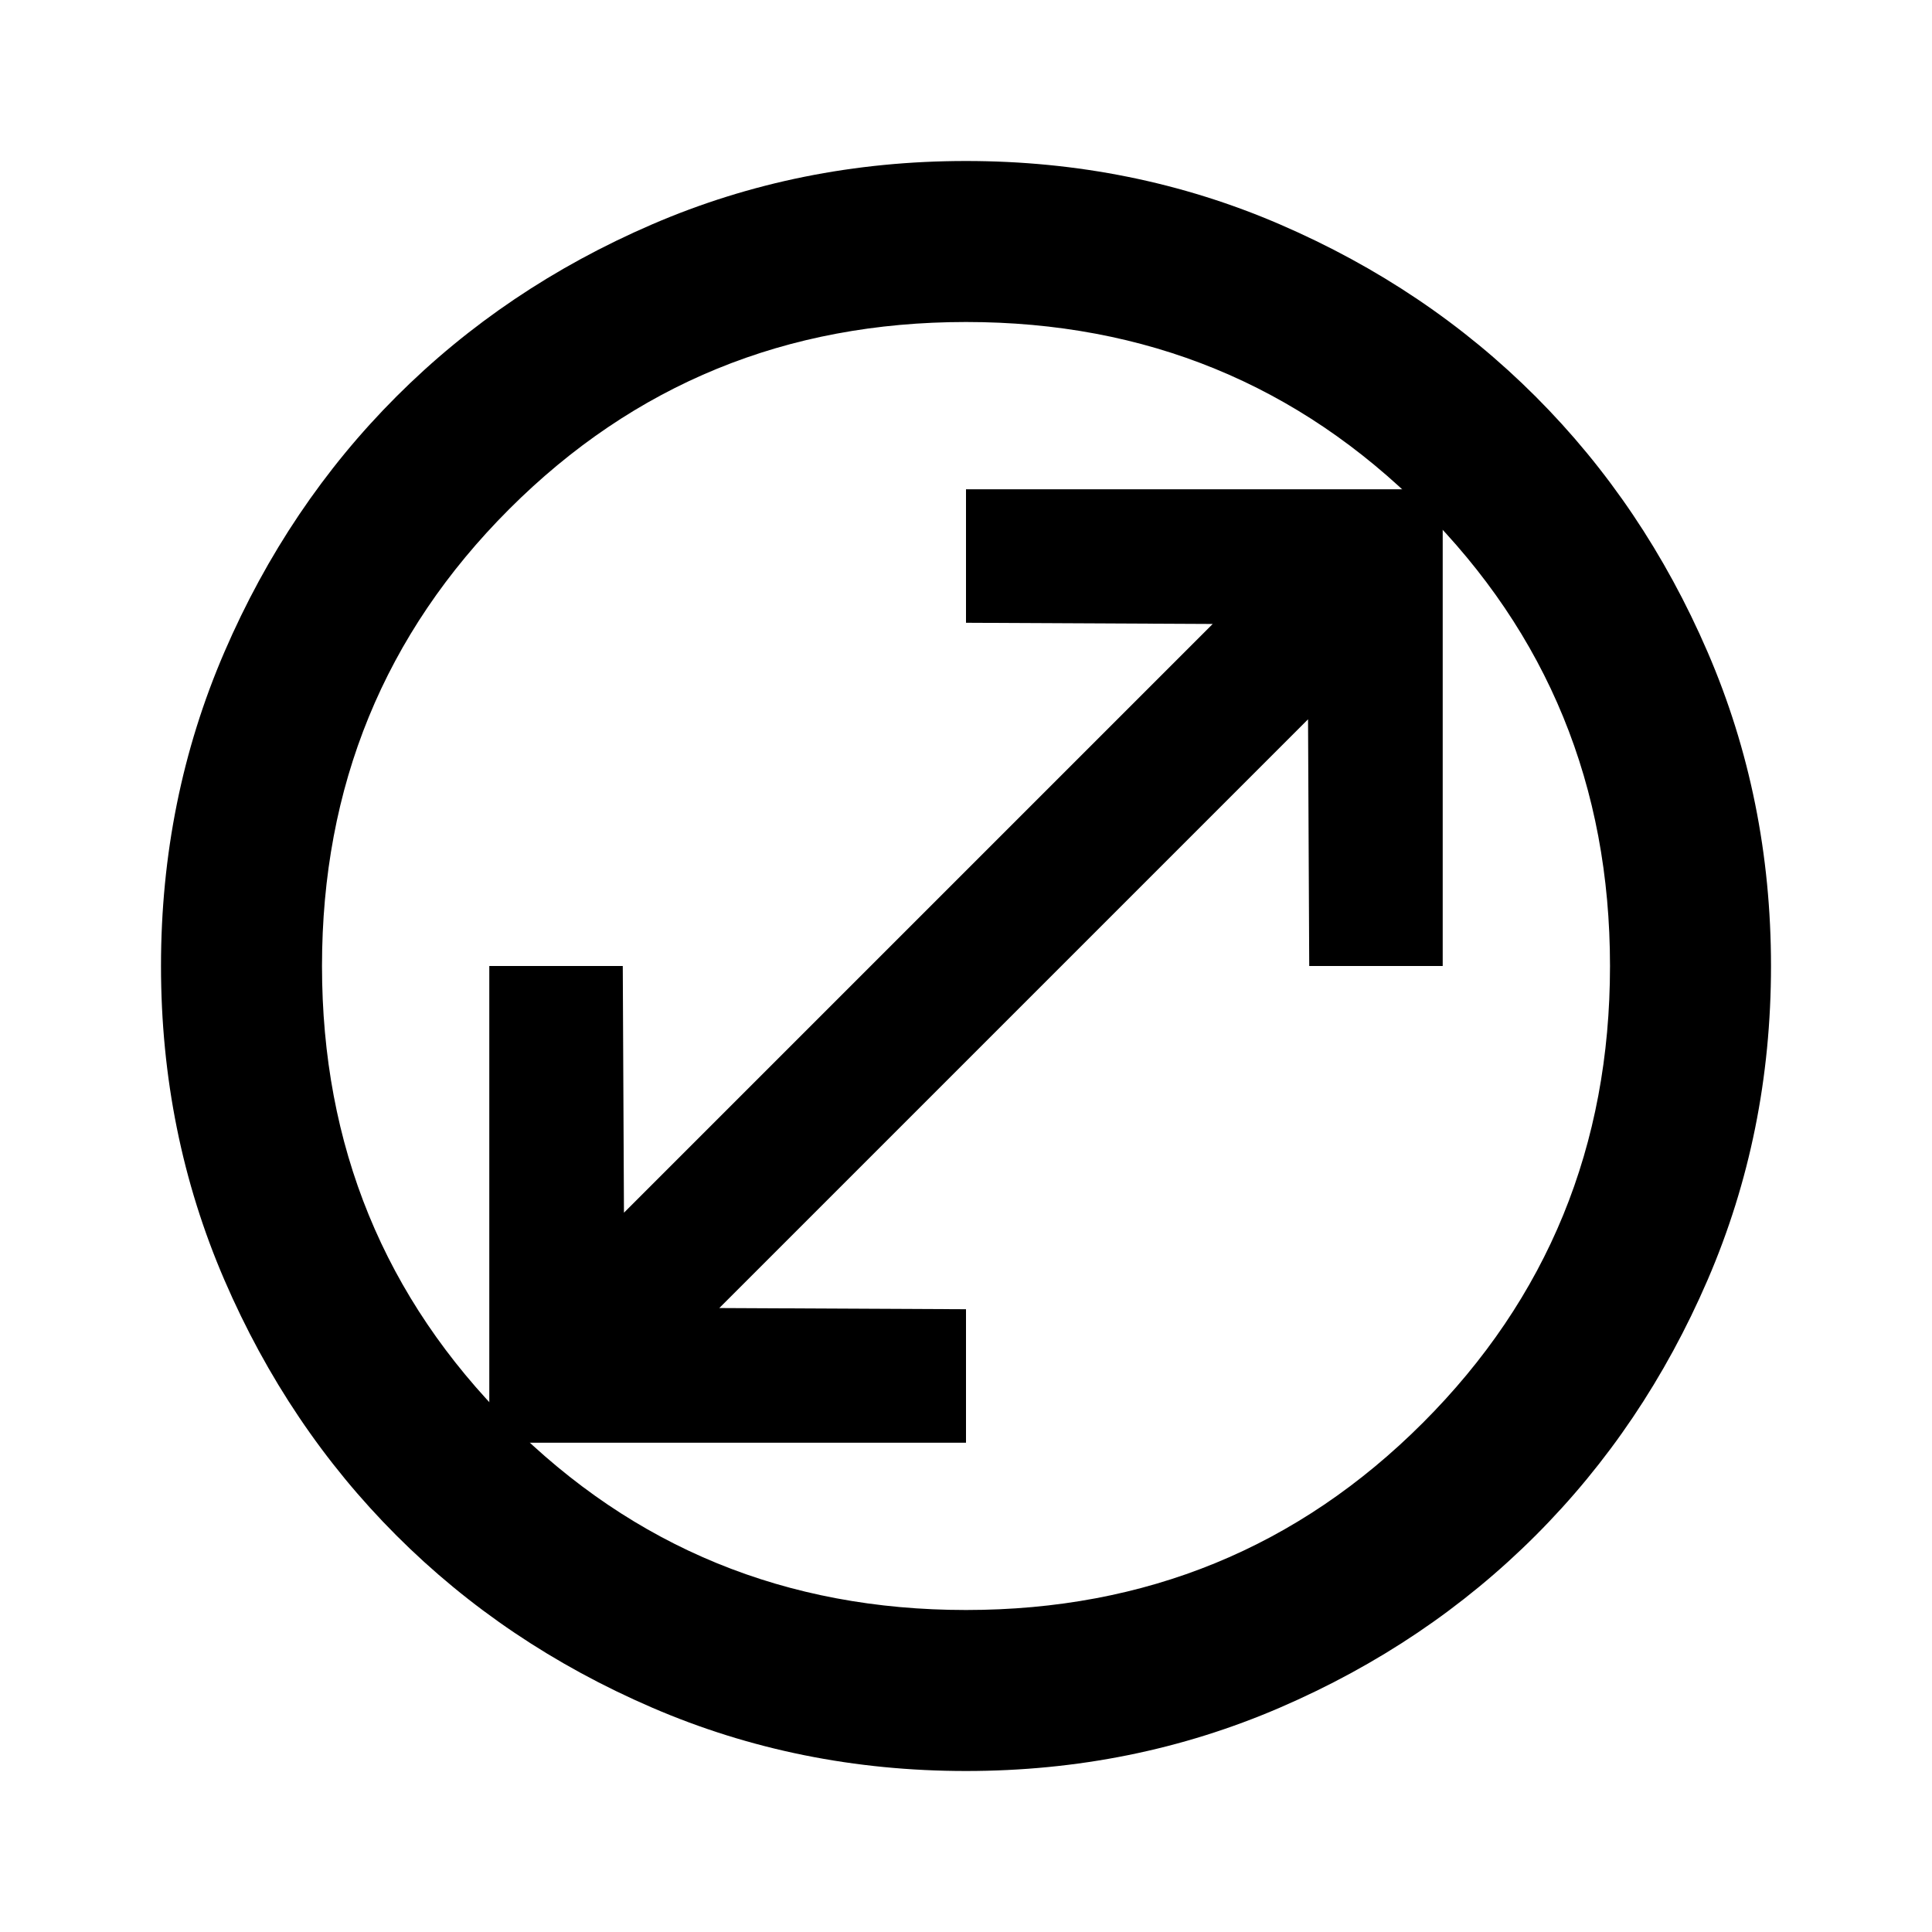
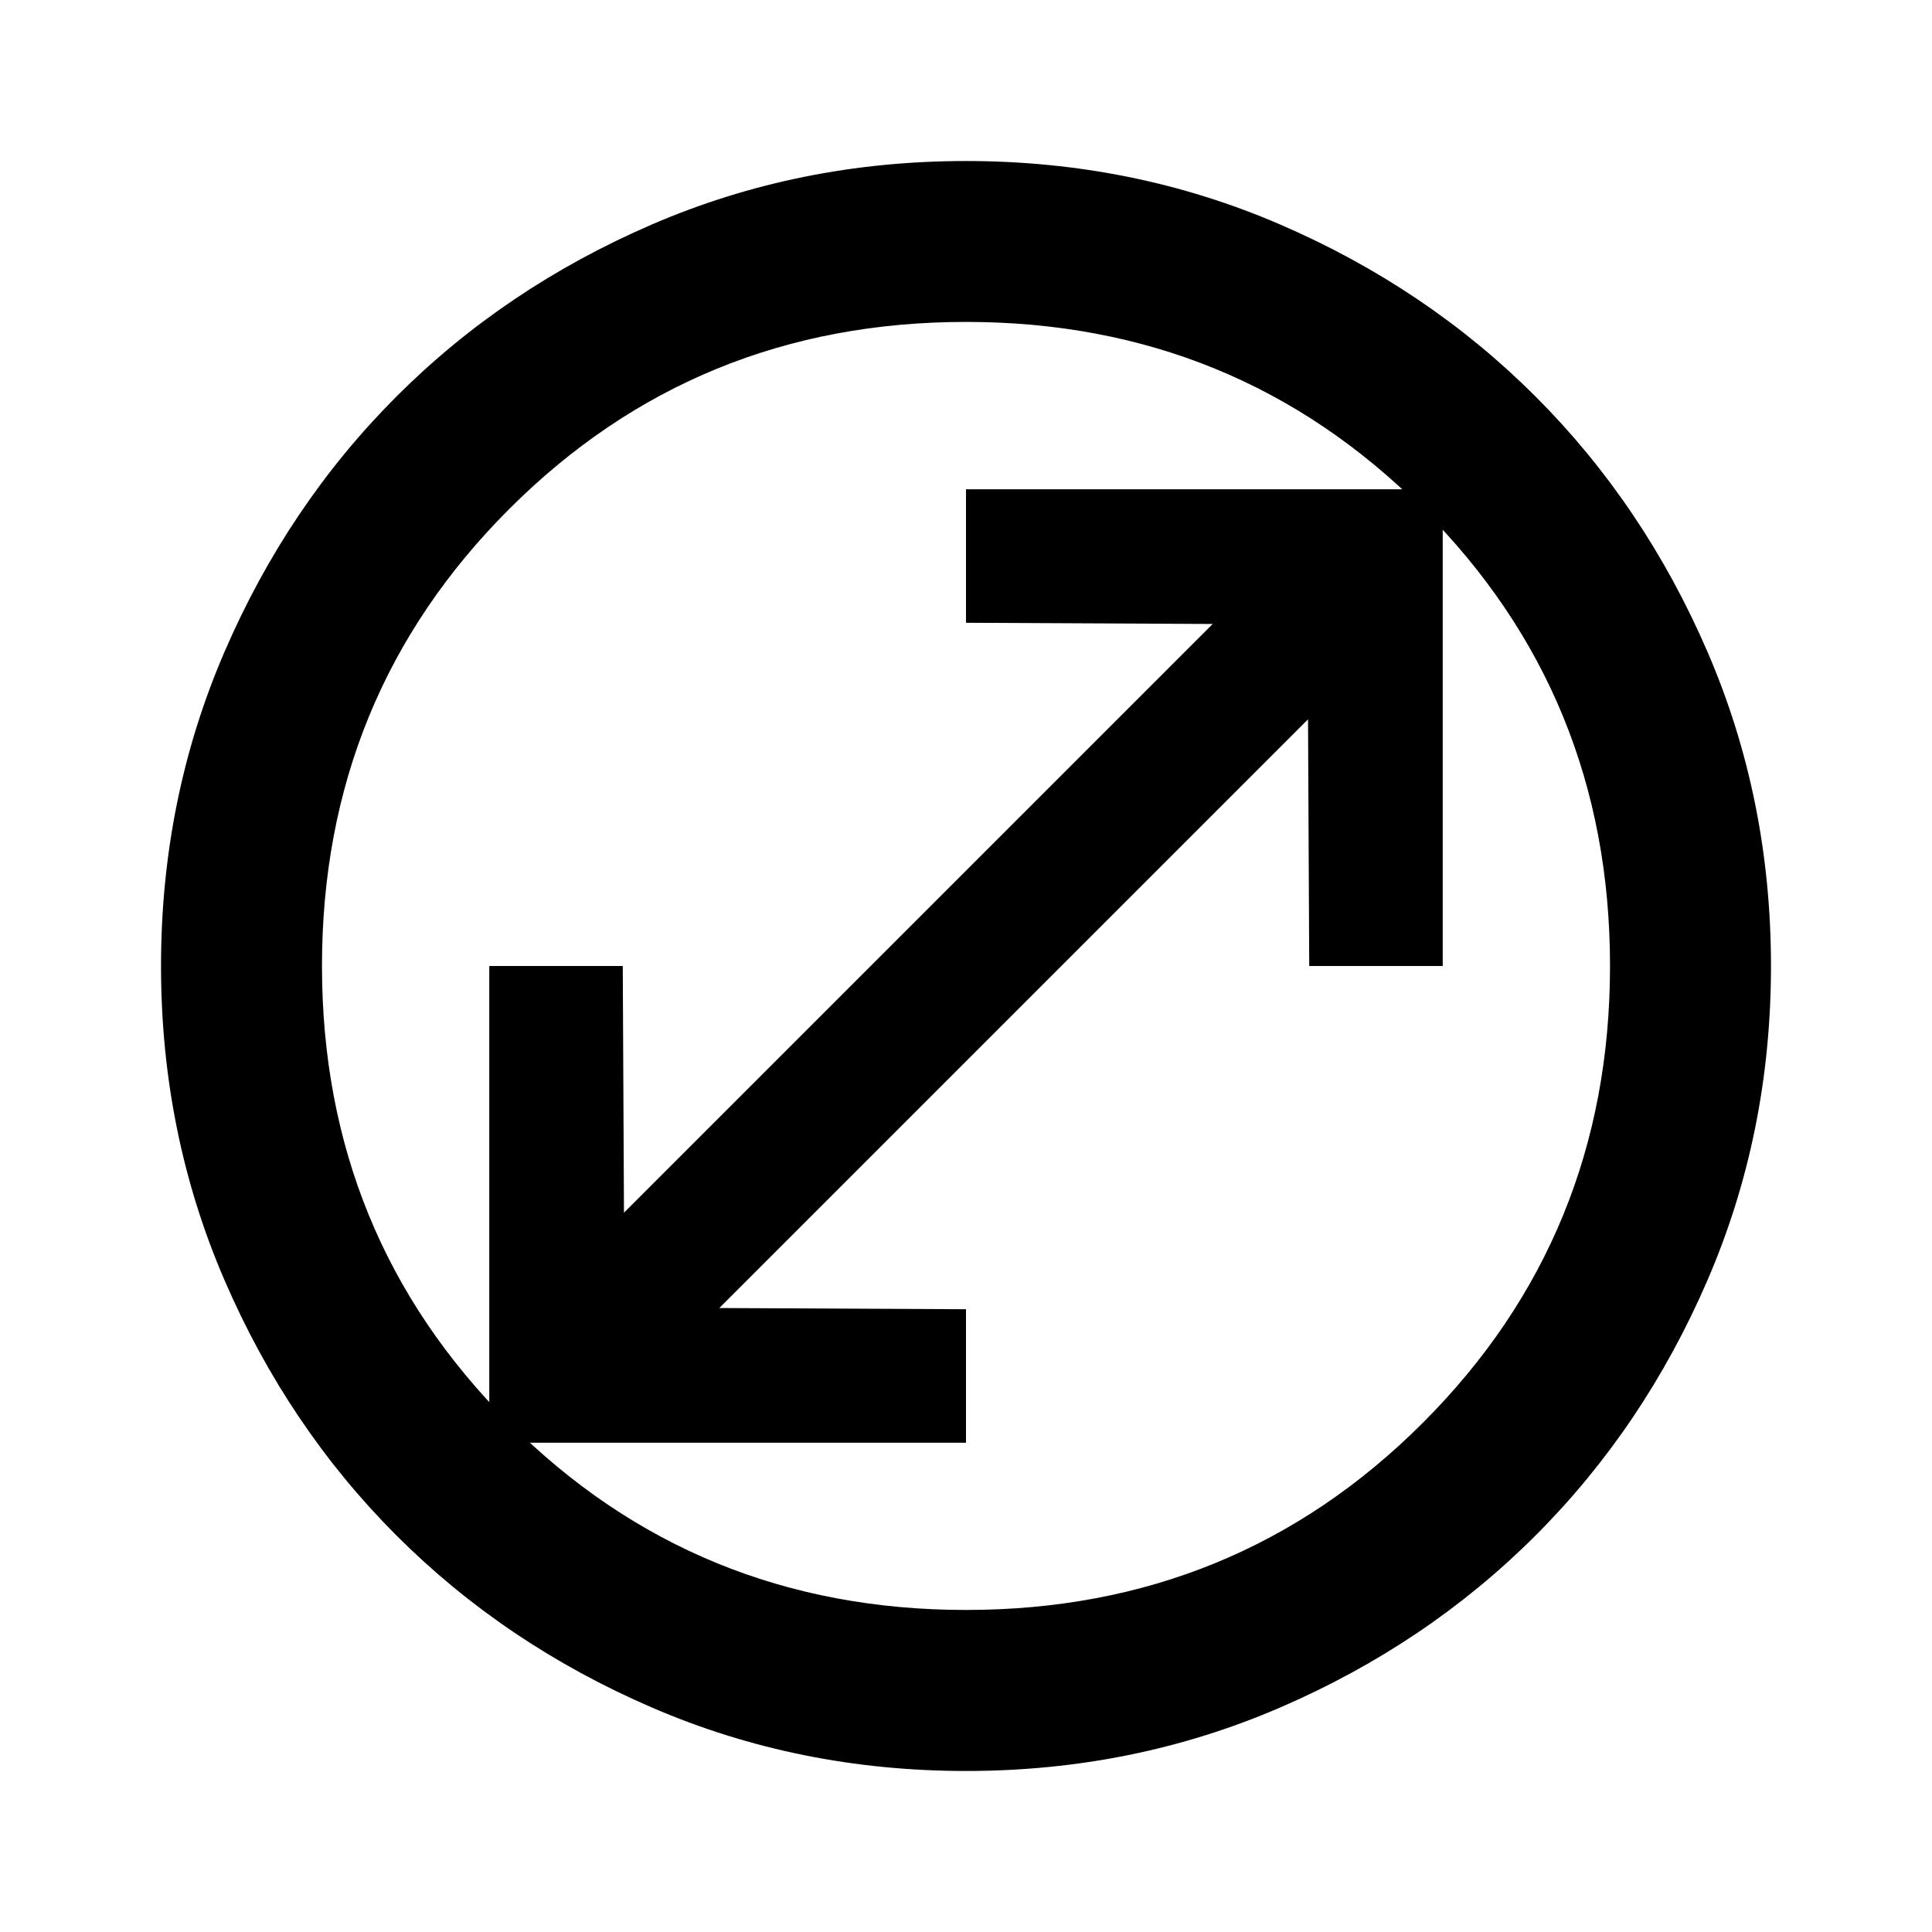
- <svg xmlns="http://www.w3.org/2000/svg" height="24px" viewBox="0 -960 960 960" width="24px" fill="#000000" version="1.1" id="svg1">
+ <svg xmlns="http://www.w3.org/2000/svg" height="24px" viewBox="0 0 32 32" width="24px" fill="#000000" version="1.1" id="svg1">
  <defs id="defs1" />
-   <path d="M480-80q-83 0-156-31.5T197-197q-54-54-85.5-127T80-480q0-83 31.5-156T197-763q54-54 127-85.5T480-880q83 0 156 31.5T763-763q54 54 85.5 127T880-480q0 83-31.5 156T763-197q-54 54-127 85.5T480-80Zm0-80q134 0 227-93t93-227q0-134-93-227t-227-93q-134 0-227 93t-93 227q0 134 93 227t227 93Zm0-320Z" id="path1" />
-   <path d="m 480,-243.127 -236.873,-1e-5 -1e-5,-236.873 66.324,0 0.592,122.582 292.538,-292.538 L 480,-650.548 l 0,-66.324 236.873,10e-6 10e-6,236.873 h -66.324 l -0.592,-122.582 -292.538,292.538 L 480,-309.452 Z" id="path1-5" style="stroke-width:0.837" />
+   <path d="M 16 29.333 q -2.767 0 -5.2 -1.05 T 6.567 25.433 q -1.8 -1.8 -2.85 -4.233 T 2.667 16 q 0 -2.767 1.05 -5.2 T 6.567 6.567 q 1.8 -1.8 4.233 -2.85 T 16 2.667 q 2.767 0 5.2 1.05 T 25.433 6.567 q 1.8 1.8 2.85 4.233 T 29.333 16 q 0 2.767 -1.05 5.2 T 25.433 25.433 q -1.8 1.8 -4.233 2.85 T 16 29.333 Z m 0 -2.667 q 4.467 0 7.567 -3.1 t 3.1 -7.567 q 0 -4.467 -3.1 -7.567 t -7.567 -3.1 q -4.467 0 -7.567 3.1 t -3.1 7.567 q 0 4.467 3.1 7.567 t 7.567 3.1 Z m 0 -10.667 Z" id="path1" />
+   <path d="m 16 23.896 -7.896 -0 -0 -7.896 2.211 0 0.02 4.086 9.751 -9.751 L 16 10.315 l 0 -2.211 7.896 0 0 7.896 h -2.211 l -0.02 -4.086 -9.751 9.751 L 16 21.685 Z" id="path1-5" style="stroke-width:0.028" />
</svg>
